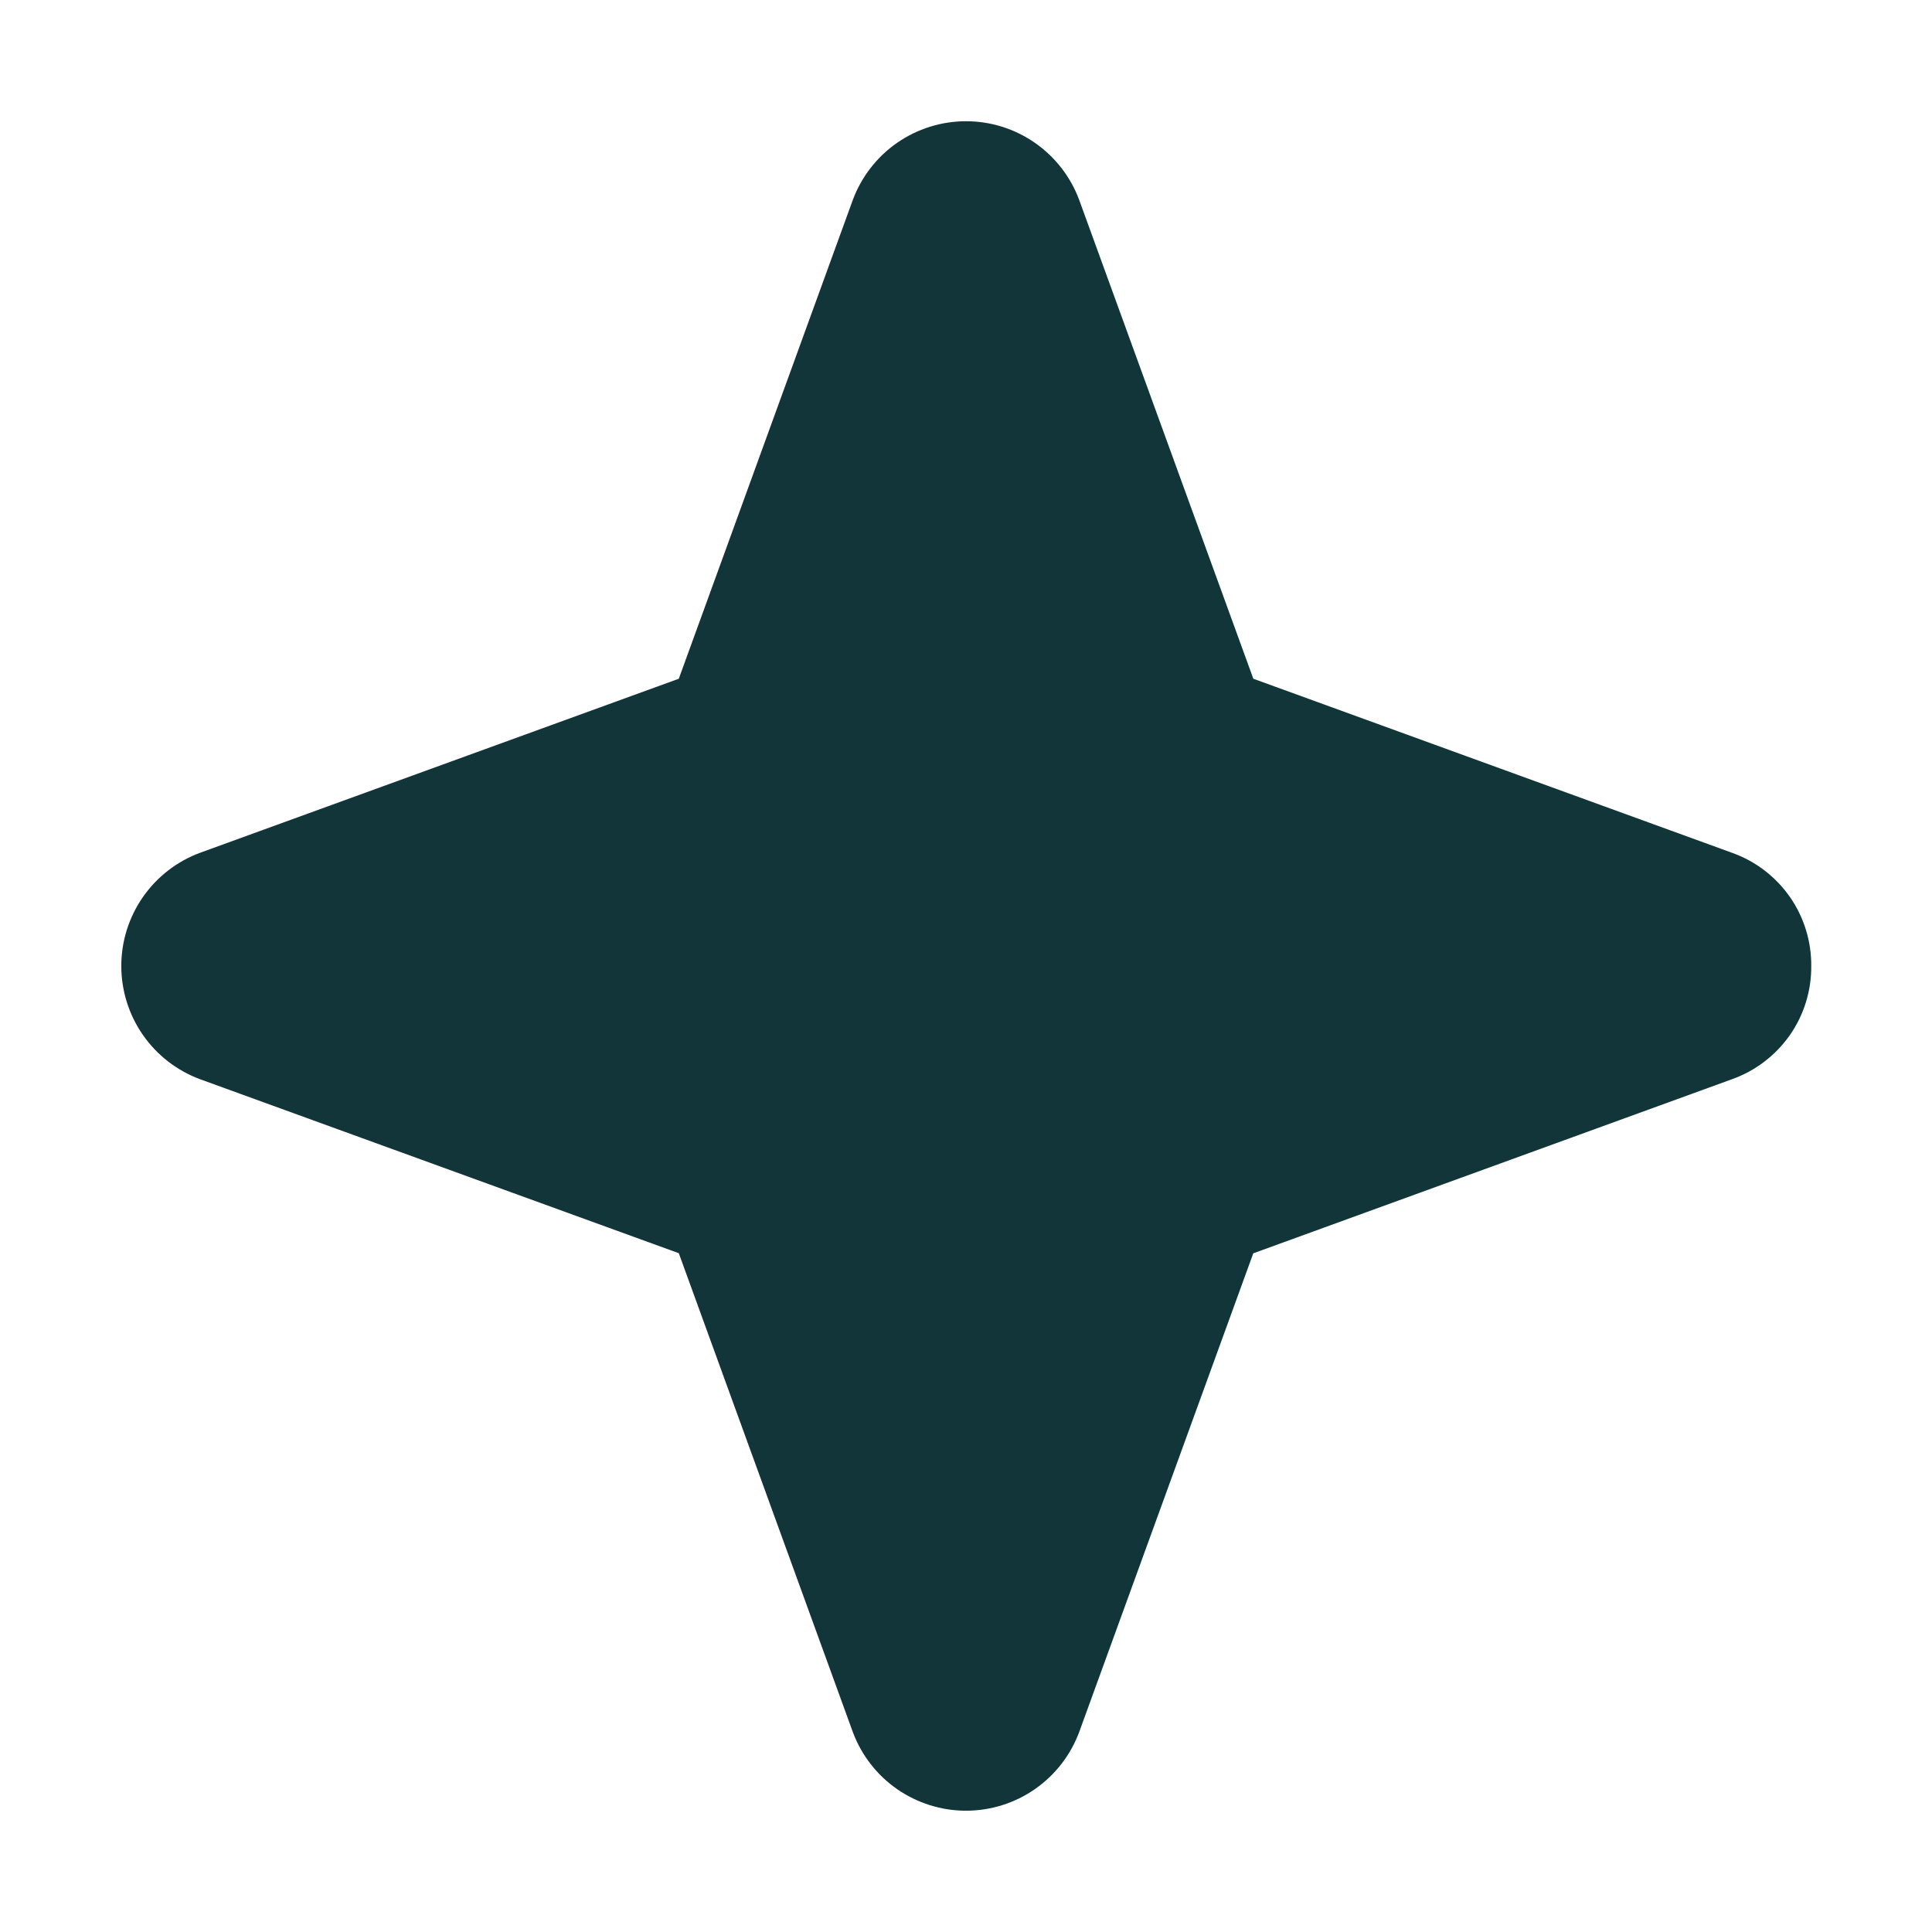
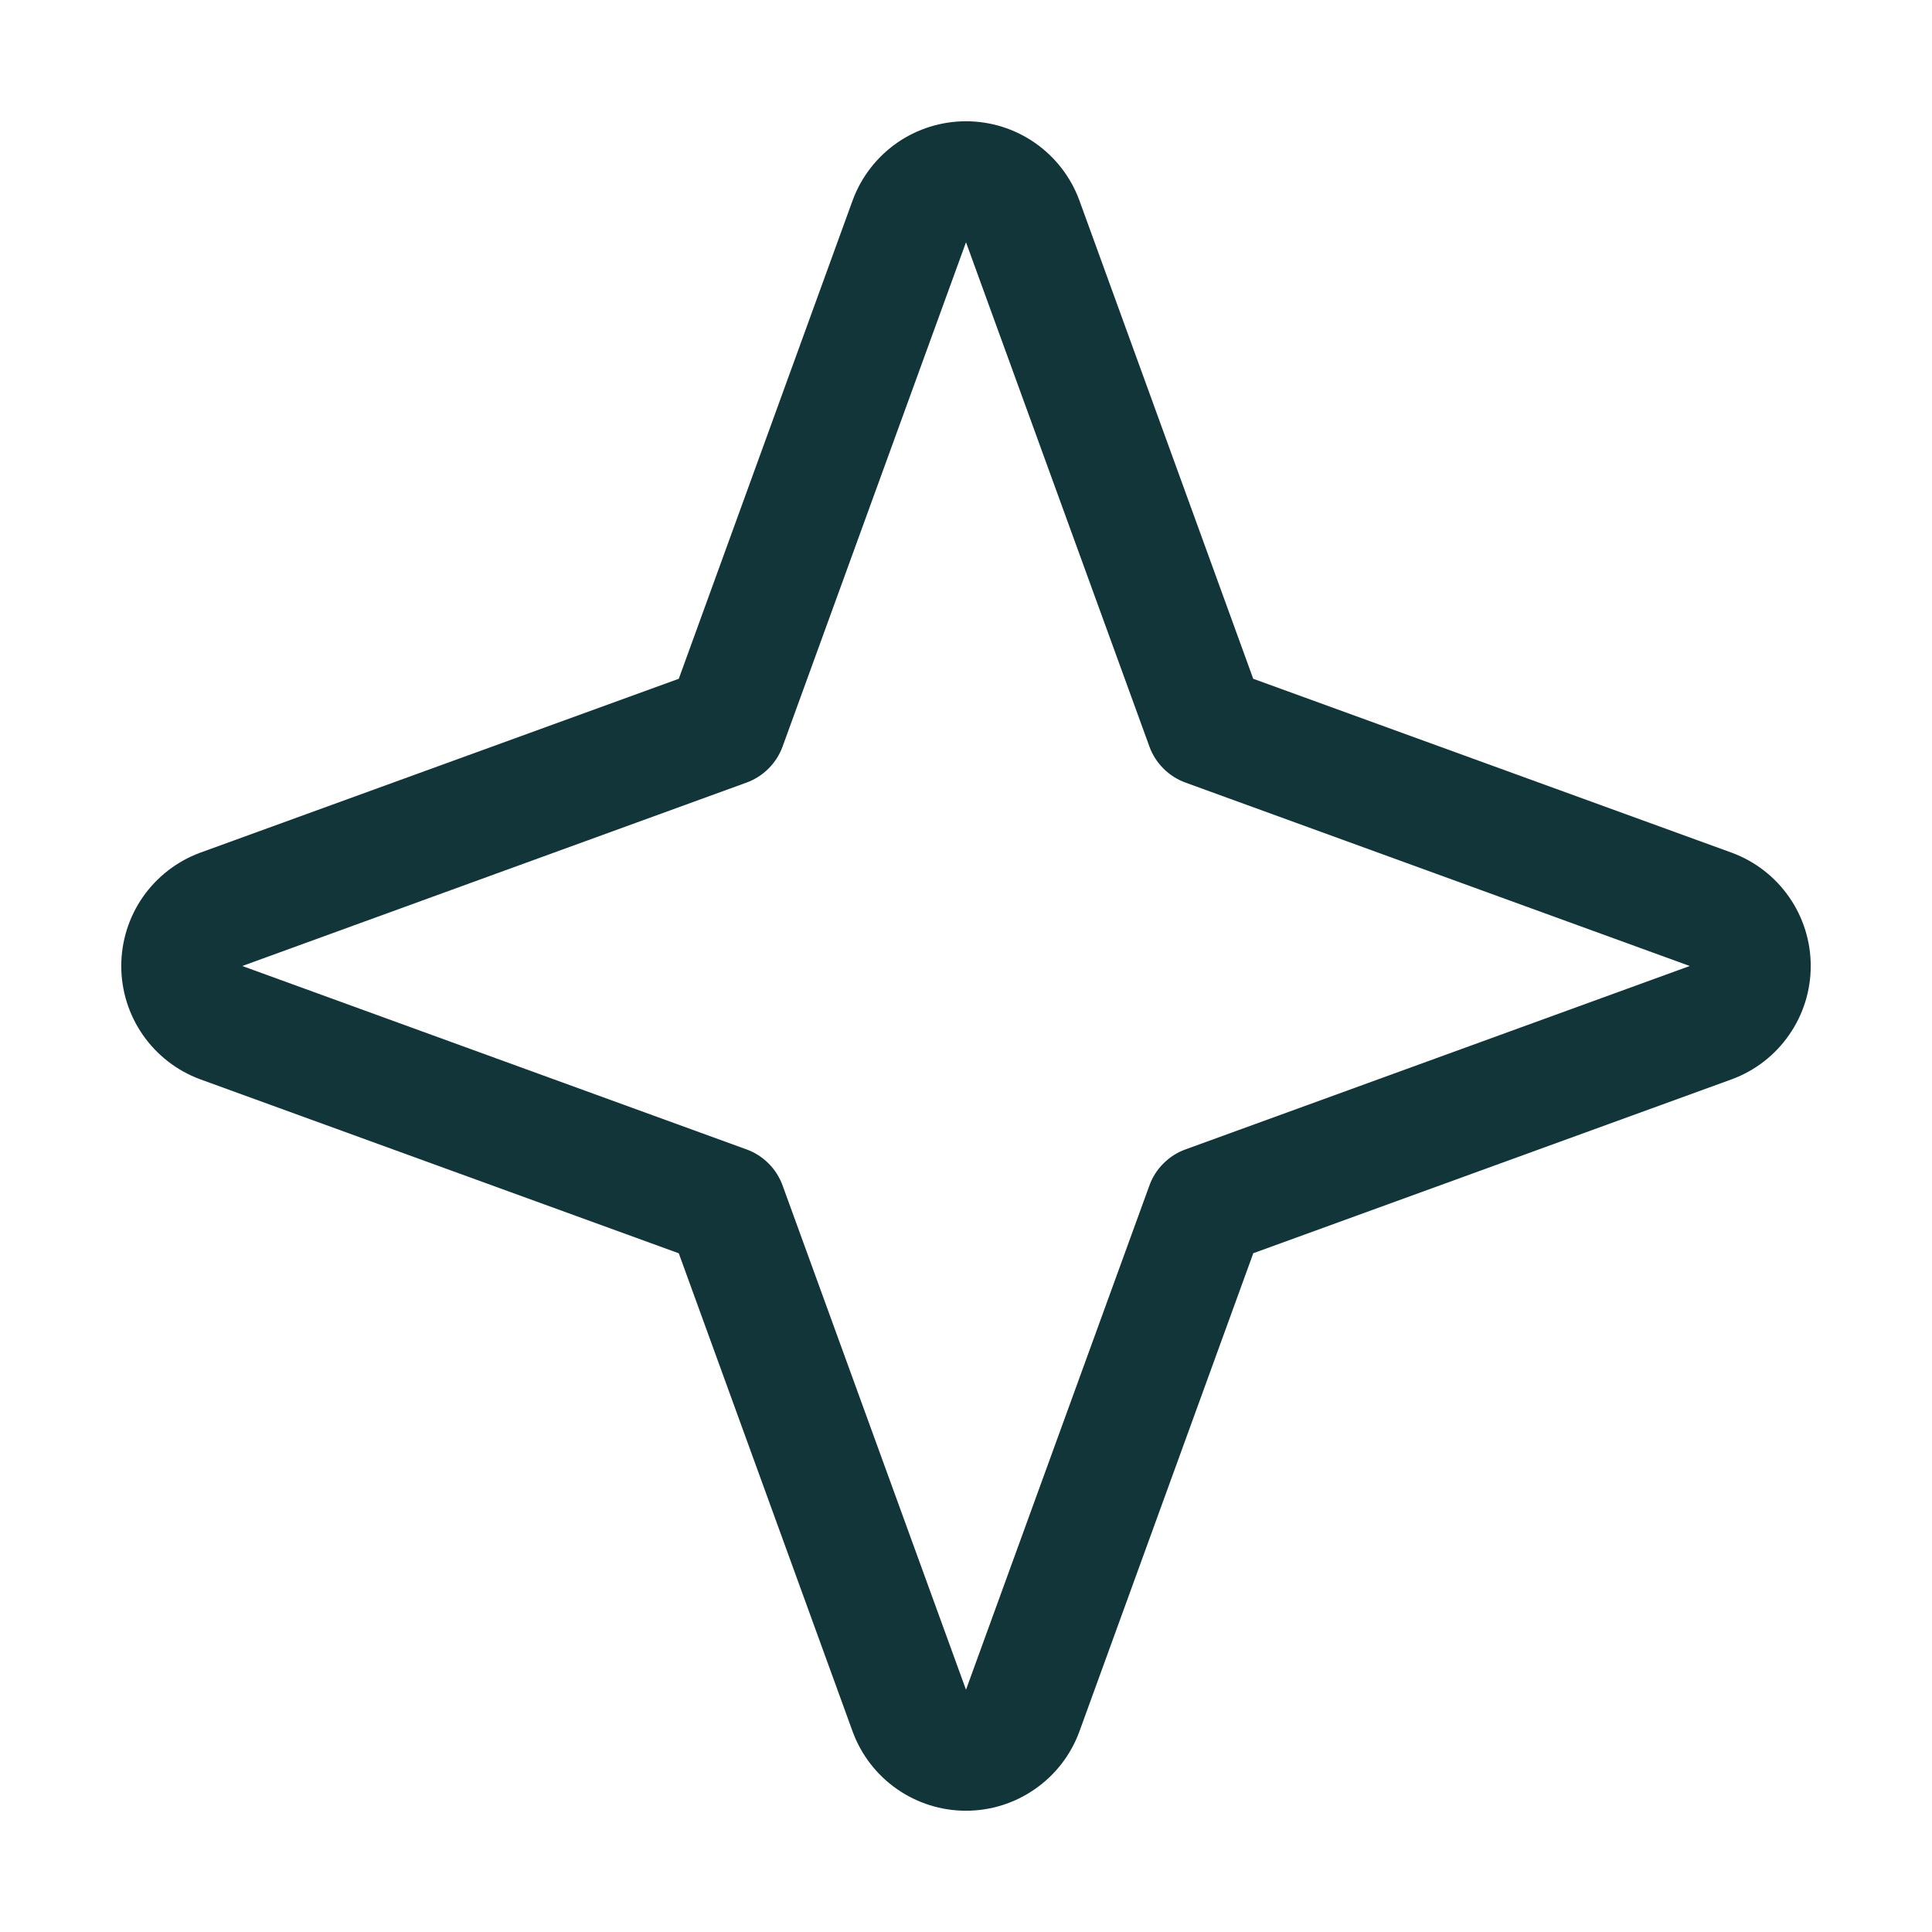
- <svg xmlns="http://www.w3.org/2000/svg" width="32" height="32" viewBox="0 0 32 32" fill="none">
-   <path d="M30 16C30.003 16.41 29.879 16.811 29.644 17.147C29.408 17.483 29.074 17.737 28.688 17.875L20.758 20.759L17.875 28.687C17.733 29.07 17.477 29.4 17.142 29.633C16.807 29.866 16.409 29.991 16 29.991C15.592 29.991 15.194 29.866 14.858 29.633C14.523 29.4 14.267 29.07 14.125 28.687L11.243 20.757L3.313 17.875C2.93 17.733 2.6 17.477 2.367 17.142C2.134 16.807 2.009 16.408 2.009 16C2.009 15.592 2.134 15.193 2.367 14.858C2.6 14.523 2.93 14.267 3.313 14.125L11.243 11.242L14.125 3.312C14.267 2.93 14.523 2.599 14.858 2.366C15.194 2.133 15.592 2.008 16 2.008C16.409 2.008 16.807 2.133 17.142 2.366C17.477 2.599 17.733 2.93 17.875 3.312L20.759 11.242L28.688 14.125C29.074 14.262 29.408 14.517 29.644 14.853C29.879 15.189 30.003 15.59 30 16Z" fill="#123539" />
+ <svg xmlns="http://www.w3.org/2000/svg" width="30" height="30" viewBox="0 0 30 30" fill="none">
+   <path d="M26.894 13.242L19.46 10.54L16.758 3.105C16.625 2.747 16.385 2.437 16.07 2.218C15.756 2 15.383 1.883 15 1.883C14.617 1.883 14.243 2 13.929 2.218C13.615 2.437 13.375 2.747 13.242 3.105L10.54 10.54L3.105 13.242C2.747 13.375 2.437 13.615 2.218 13.929C2 14.243 1.883 14.617 1.883 15C1.883 15.383 2 15.756 2.218 16.07C2.437 16.385 2.747 16.625 3.105 16.758L10.54 19.461L13.242 26.894C13.375 27.253 13.615 27.563 13.929 27.781C14.243 28 14.617 28.117 15 28.117C15.383 28.117 15.756 28 16.07 27.781C16.385 27.563 16.625 27.253 16.758 26.894L19.461 19.46L26.894 16.758C27.253 16.625 27.563 16.385 27.781 16.07C28 15.756 28.117 15.383 28.117 15C28.117 14.617 28 14.243 27.781 13.929C27.563 13.615 27.253 13.375 26.894 13.242ZM18.408 17.848C18.279 17.894 18.162 17.969 18.066 18.066C17.969 18.162 17.894 18.279 17.848 18.408L15 26.238L12.152 18.408C12.105 18.279 12.031 18.162 11.934 18.066C11.837 17.969 11.721 17.894 11.592 17.848L3.762 15L11.592 12.152C11.721 12.105 11.837 12.031 11.934 11.934C12.031 11.837 12.105 11.721 12.152 11.592L15 3.762L17.848 11.592C17.894 11.721 17.969 11.837 18.066 11.934C18.162 12.031 18.279 12.105 18.408 12.152L26.238 15L18.408 17.848Z" fill="#123539" />
</svg>
